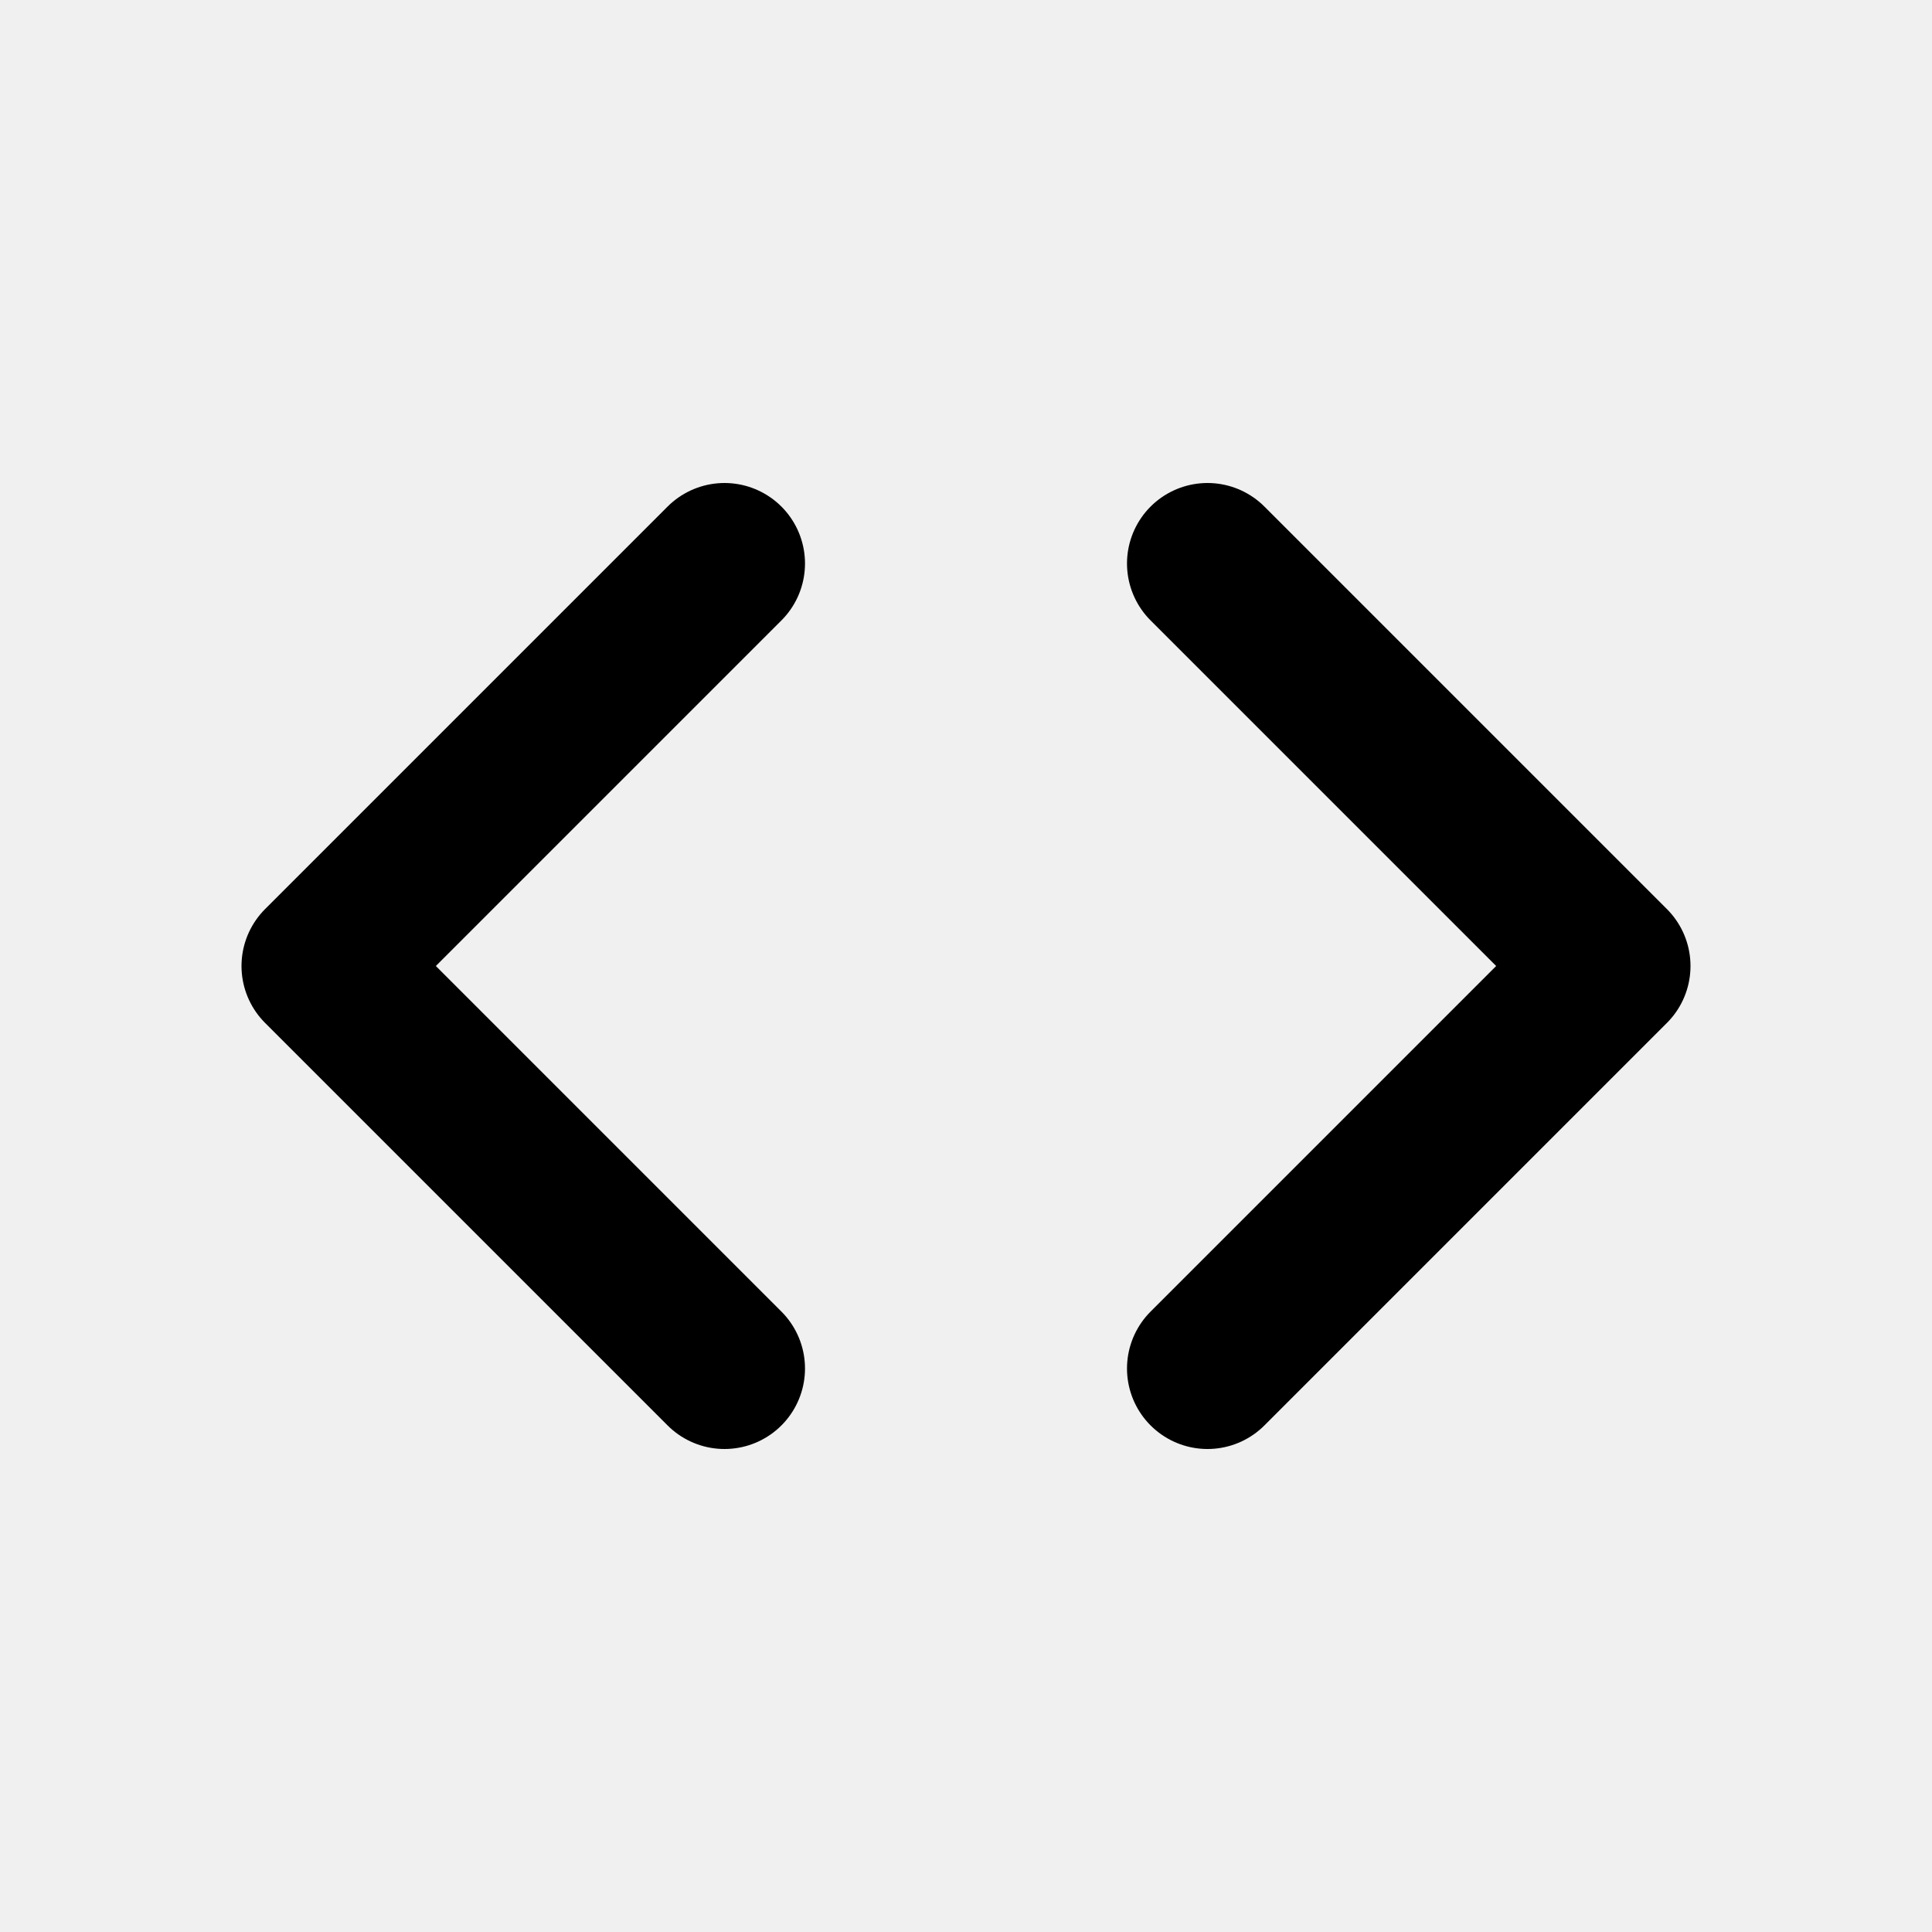
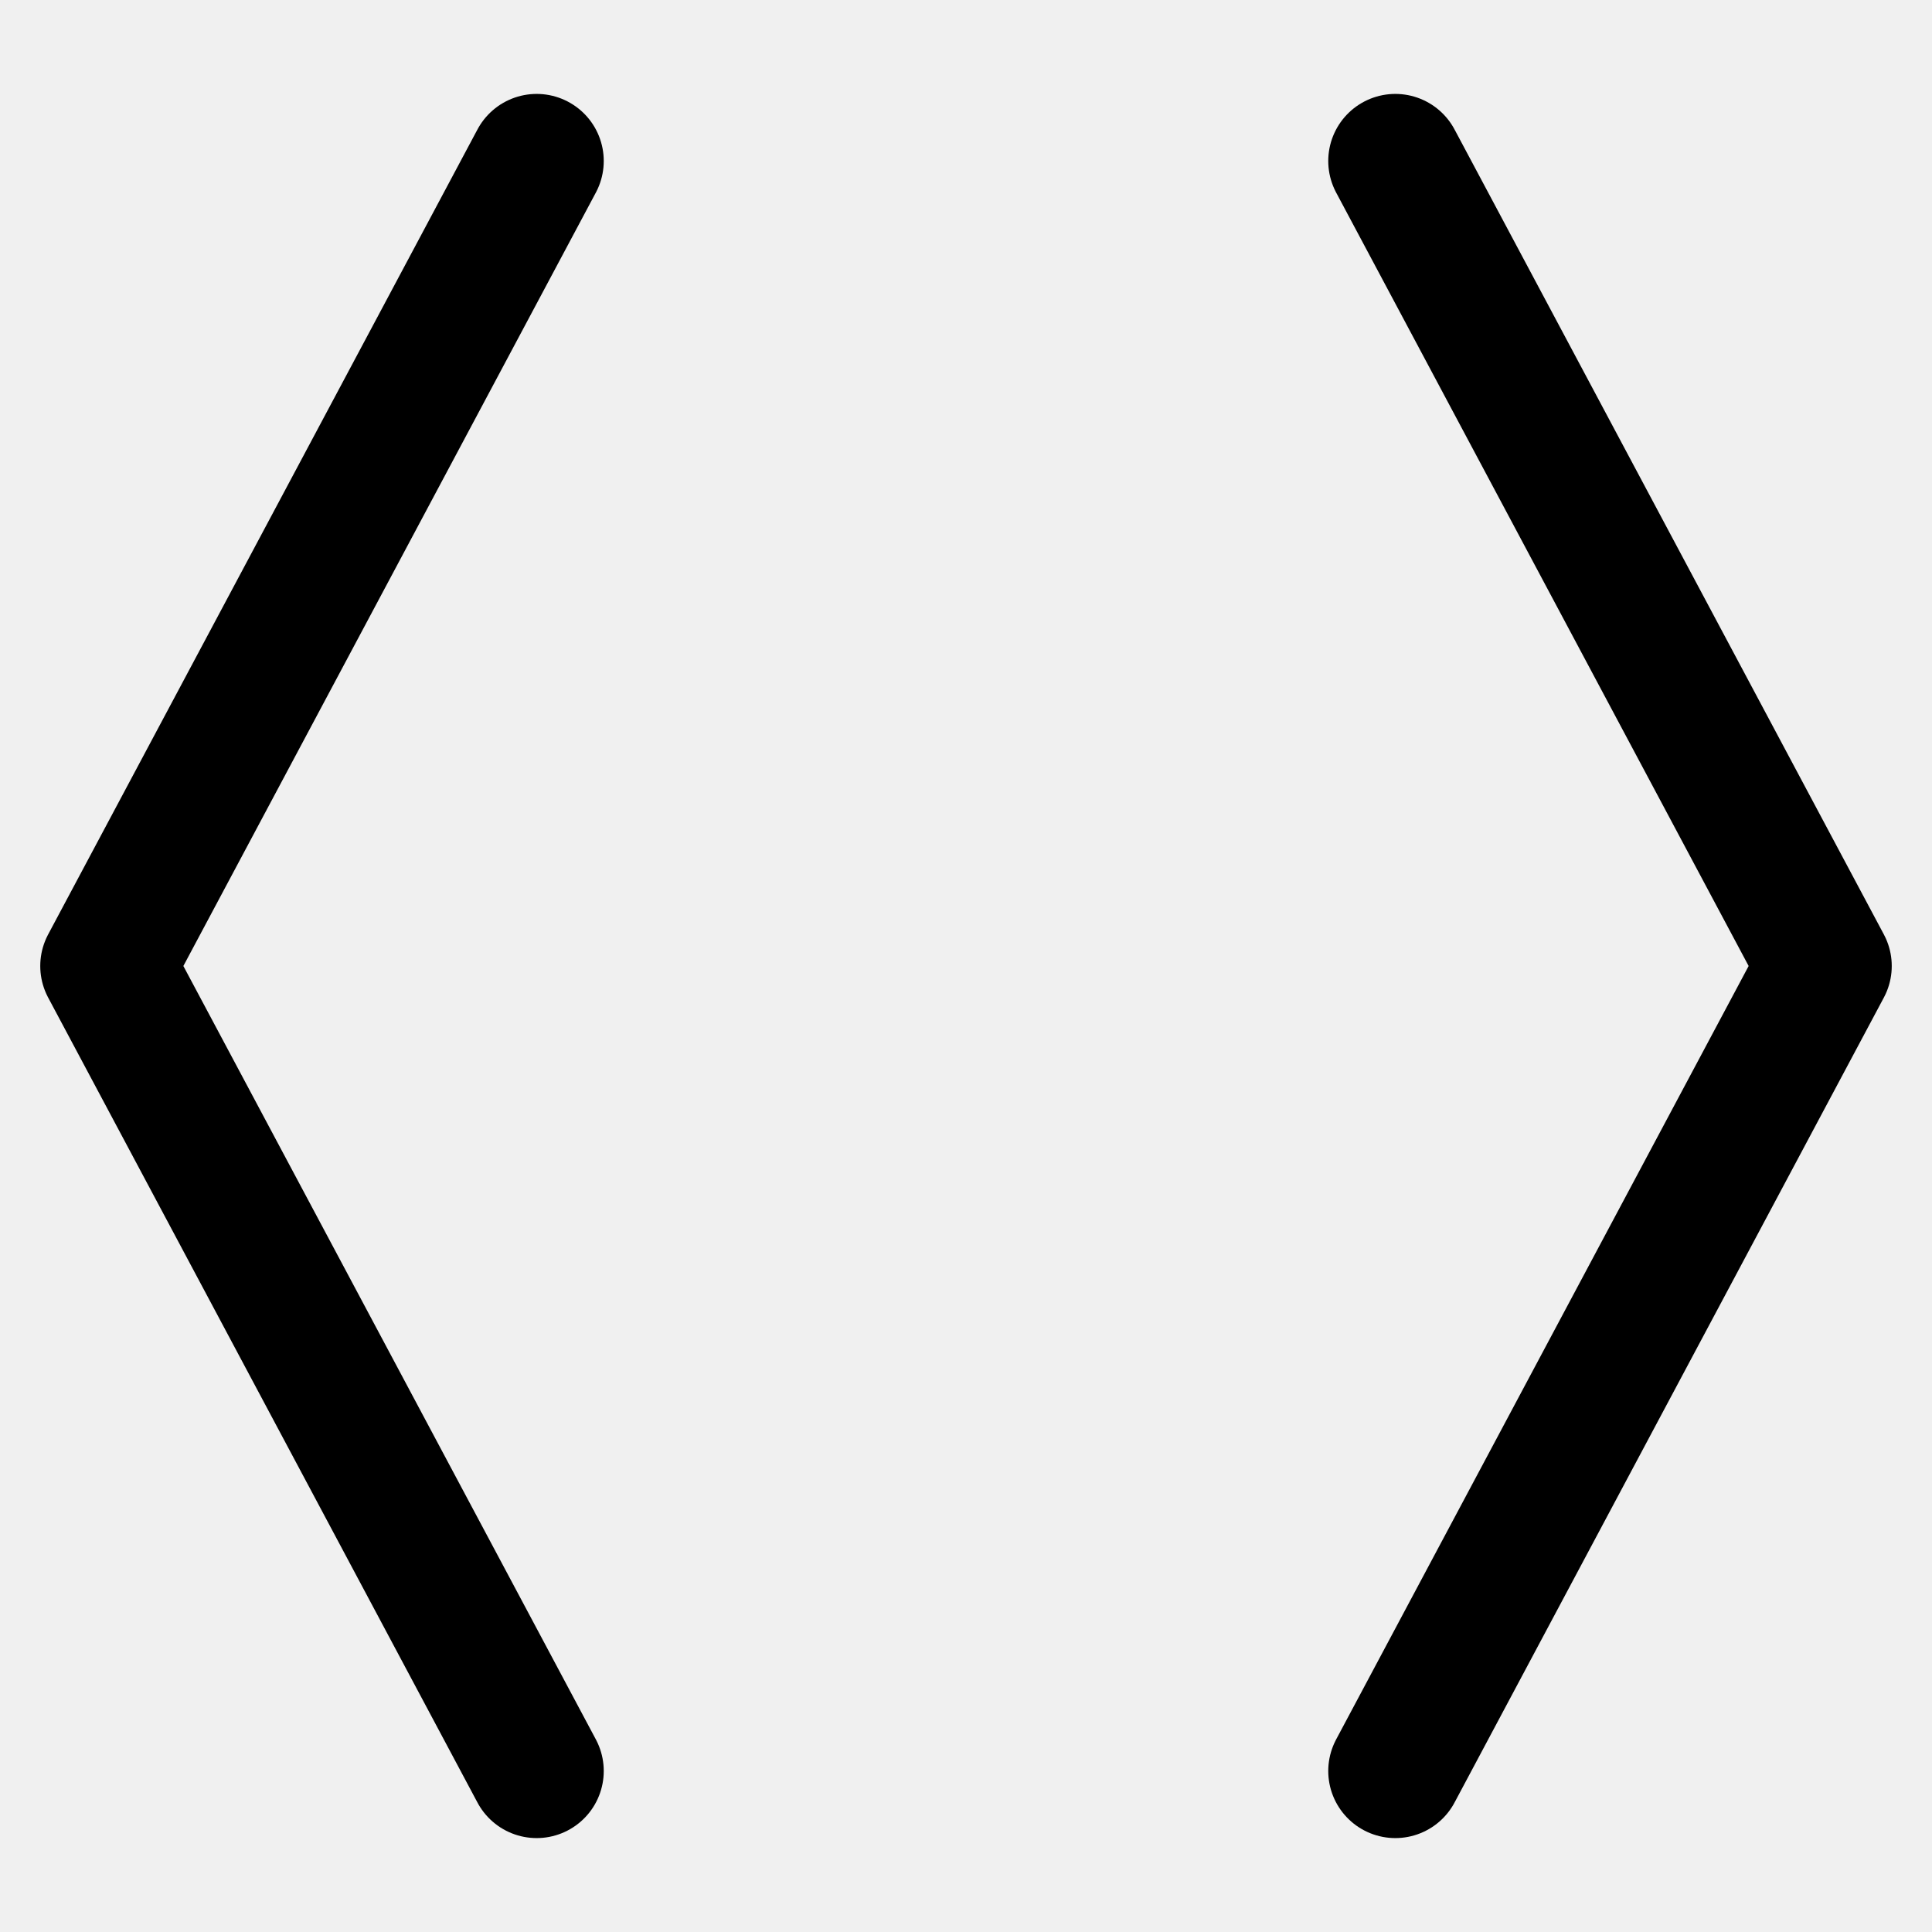
- <svg xmlns="http://www.w3.org/2000/svg" width="32" height="32" viewBox="0 0 24 24" fill="none" stroke="currentColor" stroke-width="2" stroke-linecap="round" stroke-linejoin="round">
+ <svg xmlns="http://www.w3.org/2000/svg" width="32" height="32" viewBox="4 -1.5 18 18" fill="none" stroke="currentColor" stroke-width="1.25" stroke-linecap="round" stroke-linejoin="round">
  <style>
-         @media (prefers-color-scheme: dark) {
-         path {
-         stroke: white;
-         }
-         }
-         @media (prefers-color-scheme: light) {
-         path {
-         stroke: black;
-         }
-         }
+         @media (prefers-color-scheme: dark) { path { stroke: white; } }
+         @media (prefers-color-scheme: light) { path { stroke: black; } }
    </style>
-   <path d="m9 7-5 5 5 5" />
-   <path d="m15 7 5 5-5 5" />
+   <path d="m9 0-4 7.5 4 7.5" />
+   <path d="m17 0 4 7.5-4 7.5" />
</svg>
